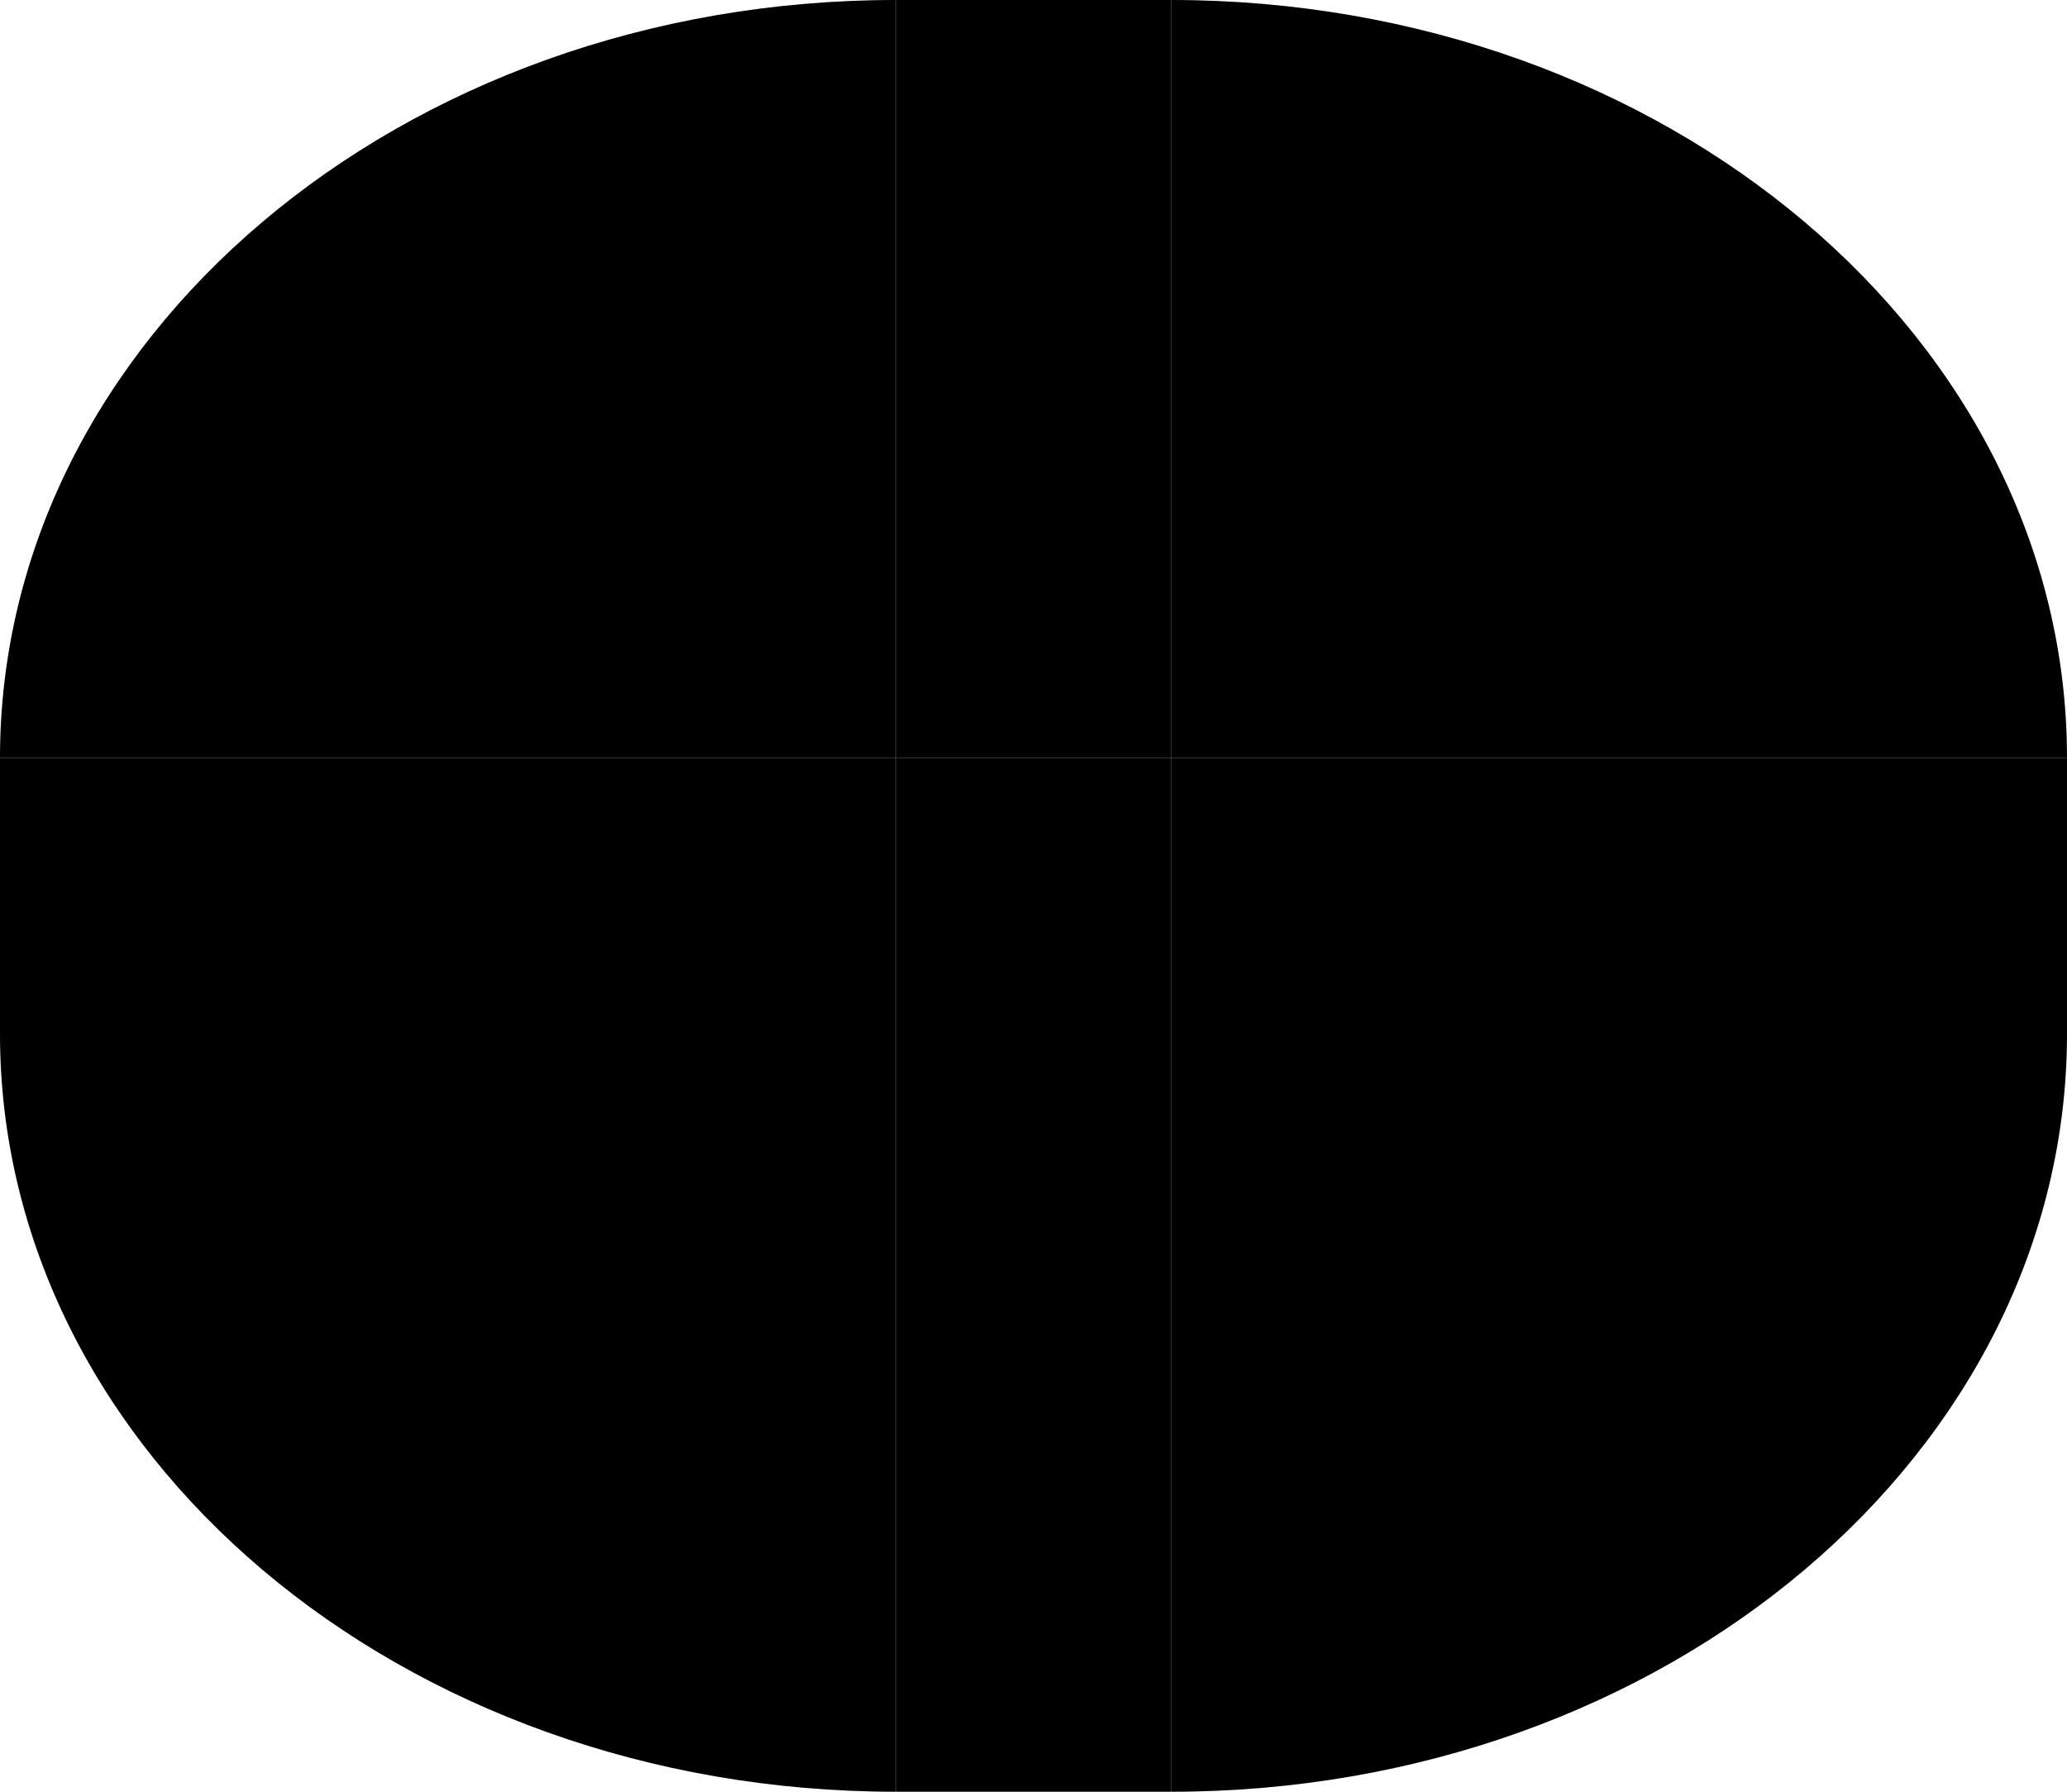
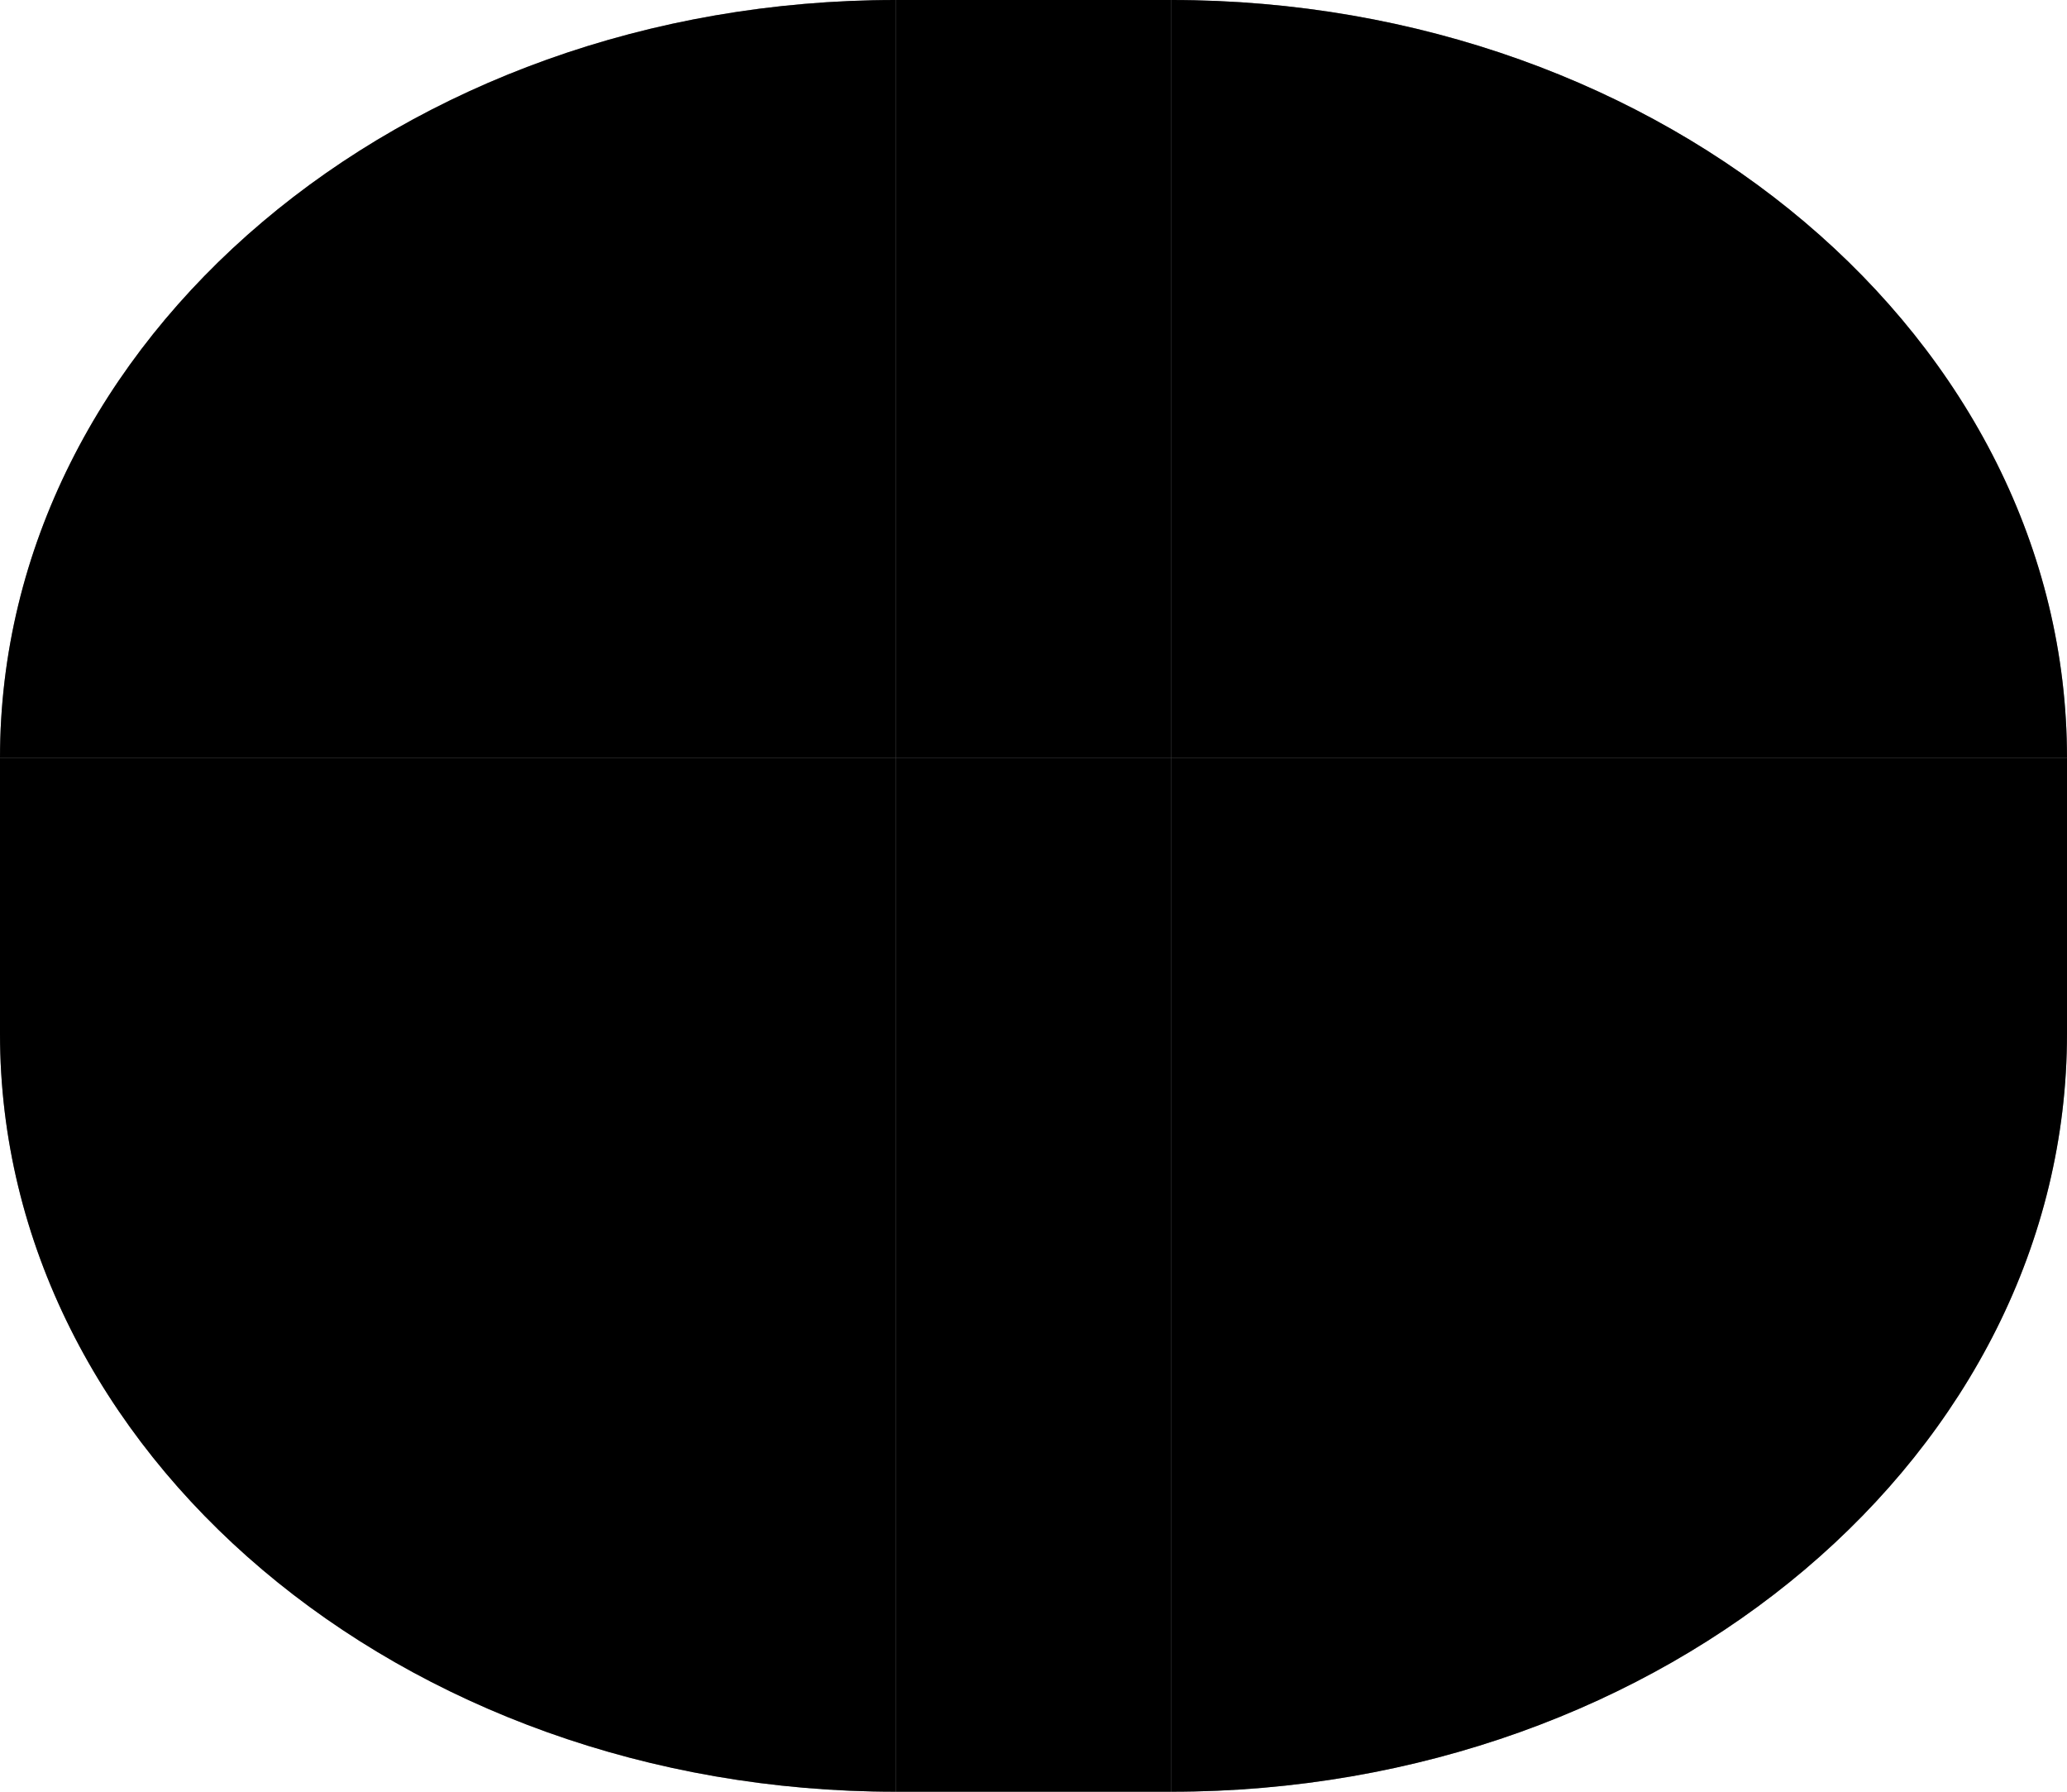
<svg xmlns="http://www.w3.org/2000/svg" width="60" height="52" version="1.1">
  <rect id="hint-top-margin" x="26" y="0" width="8" height="6" fill="none" />
  <rect id="hint-bottom-margin" x="26" y="46" width="8" height="6" fill="none" />
  <rect id="hint-left-margin" x="0" y="22" width="18" height="8" fill="none" />
  <rect id="hint-right-margin" x="42" y="22" width="18" height="8" fill="none" />
  <rect id="hint-top-inset" x="26" y="0" width="8" height="4" fill="none" />
  <rect id="hint-bottom-inset" x="26" y="48" width="8" height="4" fill="none" />
  <rect id="hint-left-inset" x="0" y="22" width="4" height="8" fill="none" />
  <rect id="hint-right-inset" x="56" y="22" width="4" height="8" fill="none" />
  <g id="topleft">
    <rect x="0" y="0" width="26" height="22" fill="none" />
-     <path fill="#9C27B0" fill-opacity="0.15" d="M 26,0 A 26,22 0 0,0 0,22 L 26,22 Z" />
+     <path fill="#0e0a10" fill-opacity="0.5" d="M 26,0 A 26,22 0 0,0 0,22 L 26,22 Z" />
  </g>
  <g id="top">
    <rect x="26" y="0" width="8" height="22" fill="none" />
-     <rect fill="#9C27B0" fill-opacity="0.15" x="26" y="0" width="8" height="22" />
+     <rect fill="#0e0a10" fill-opacity="0.5" x="26" y="0" width="8" height="22" />
  </g>
  <g id="topright">
    <rect x="34" y="0" width="26" height="22" fill="none" />
-     <path fill="#9C27B0" fill-opacity="0.15" d="M 34,0 A 26,22 0 0,1 60,22 L 34,22 Z" />
+     <path fill="#0e0a10" fill-opacity="0.5" d="M 34,0 A 26,22 0 0,1 60,22 L 34,22 Z" />
  </g>
  <g id="left">
    <rect x="0" y="22" width="26" height="8" fill="none" />
-     <rect fill="#9C27B0" fill-opacity="0.15" x="0" y="22" width="26" height="8" />
+     <rect fill="#0e0a10" fill-opacity="0.5" x="0" y="22" width="26" height="8" />
  </g>
  <g id="center">
    <rect x="26" y="22" width="8" height="8" fill="none" />
-     <rect fill="#9C27B0" fill-opacity="0.15" x="26" y="22" width="8" height="8" />
+     <rect fill="#0e0a10" fill-opacity="0.5" x="26" y="22" width="8" height="8" />
  </g>
  <g id="right">
    <rect x="34" y="22" width="26" height="8" fill="none" />
-     <rect fill="#9C27B0" fill-opacity="0.15" x="34" y="22" width="26" height="8" />
+     <rect fill="#0e0a10" fill-opacity="0.5" x="34" y="22" width="26" height="8" />
  </g>
  <g id="bottomleft">
    <rect x="0" y="30" width="26" height="22" fill="none" />
-     <path fill="#9C27B0" fill-opacity="0.15" d="M 0,30 A 26,22 0 0,0 26,52 L 26,30 Z" />
+     <path fill="#0e0a10" fill-opacity="0.5" d="M 0,30 A 26,22 0 0,0 26,52 L 26,30 Z" />
  </g>
  <g id="bottom">
    <rect x="26" y="30" width="8" height="22" fill="none" />
-     <rect fill="#9C27B0" fill-opacity="0.15" x="26" y="30" width="8" height="22" />
+     <rect fill="#0e0a10" fill-opacity="0.5" x="26" y="30" width="8" height="22" />
  </g>
  <g id="bottomright">
    <rect x="34" y="30" width="26" height="22" fill="none" />
-     <path fill="#9C27B0" fill-opacity="0.15" d="M 60,30 A 26,22 0 0,1 34,52 L 34,30 Z" />
+     <path fill="#0e0a10" fill-opacity="0.5" d="M 60,30 A 26,22 0 0,1 34,52 L 34,30 Z" />
  </g>
  <g id="mask-topleft">
    <rect x="0" y="0" width="26" height="22" fill="none" />
    <path fill="#000000" d="M 26,0 A 26,22 0 0,0 0,22 L 26,22 Z" />
  </g>
  <g id="mask-top">
    <rect x="26" y="0" width="8" height="22" fill="none" />
    <rect fill="#000000" x="26" y="0" width="8" height="22" />
  </g>
  <g id="mask-topright">
    <rect x="34" y="0" width="26" height="22" fill="none" />
    <path fill="#000000" d="M 34,0 A 26,22 0 0,1 60,22 L 34,22 Z" />
  </g>
  <g id="mask-left">
    <rect x="0" y="22" width="26" height="8" fill="none" />
    <rect fill="#000000" x="0" y="22" width="26" height="8" />
  </g>
  <g id="mask-center">
    <rect x="26" y="22" width="8" height="8" fill="none" />
    <rect fill="#000000" x="26" y="22" width="8" height="8" />
  </g>
  <g id="mask-right">
    <rect x="34" y="22" width="26" height="8" fill="none" />
    <rect fill="#000000" x="34" y="22" width="26" height="8" />
  </g>
  <g id="mask-bottomleft">
    <rect x="0" y="30" width="26" height="22" fill="none" />
    <path fill="#000000" d="M 0,30 A 26,22 0 0,0 26,52 L 26,30 Z" />
  </g>
  <g id="mask-bottom">
    <rect x="26" y="30" width="8" height="22" fill="none" />
    <rect fill="#000000" x="26" y="30" width="8" height="22" />
  </g>
  <g id="mask-bottomright">
    <rect x="34" y="30" width="26" height="22" fill="none" />
    <path fill="#000000" d="M 60,30 A 26,22 0 0,1 34,52 L 34,30 Z" />
  </g>
</svg>
